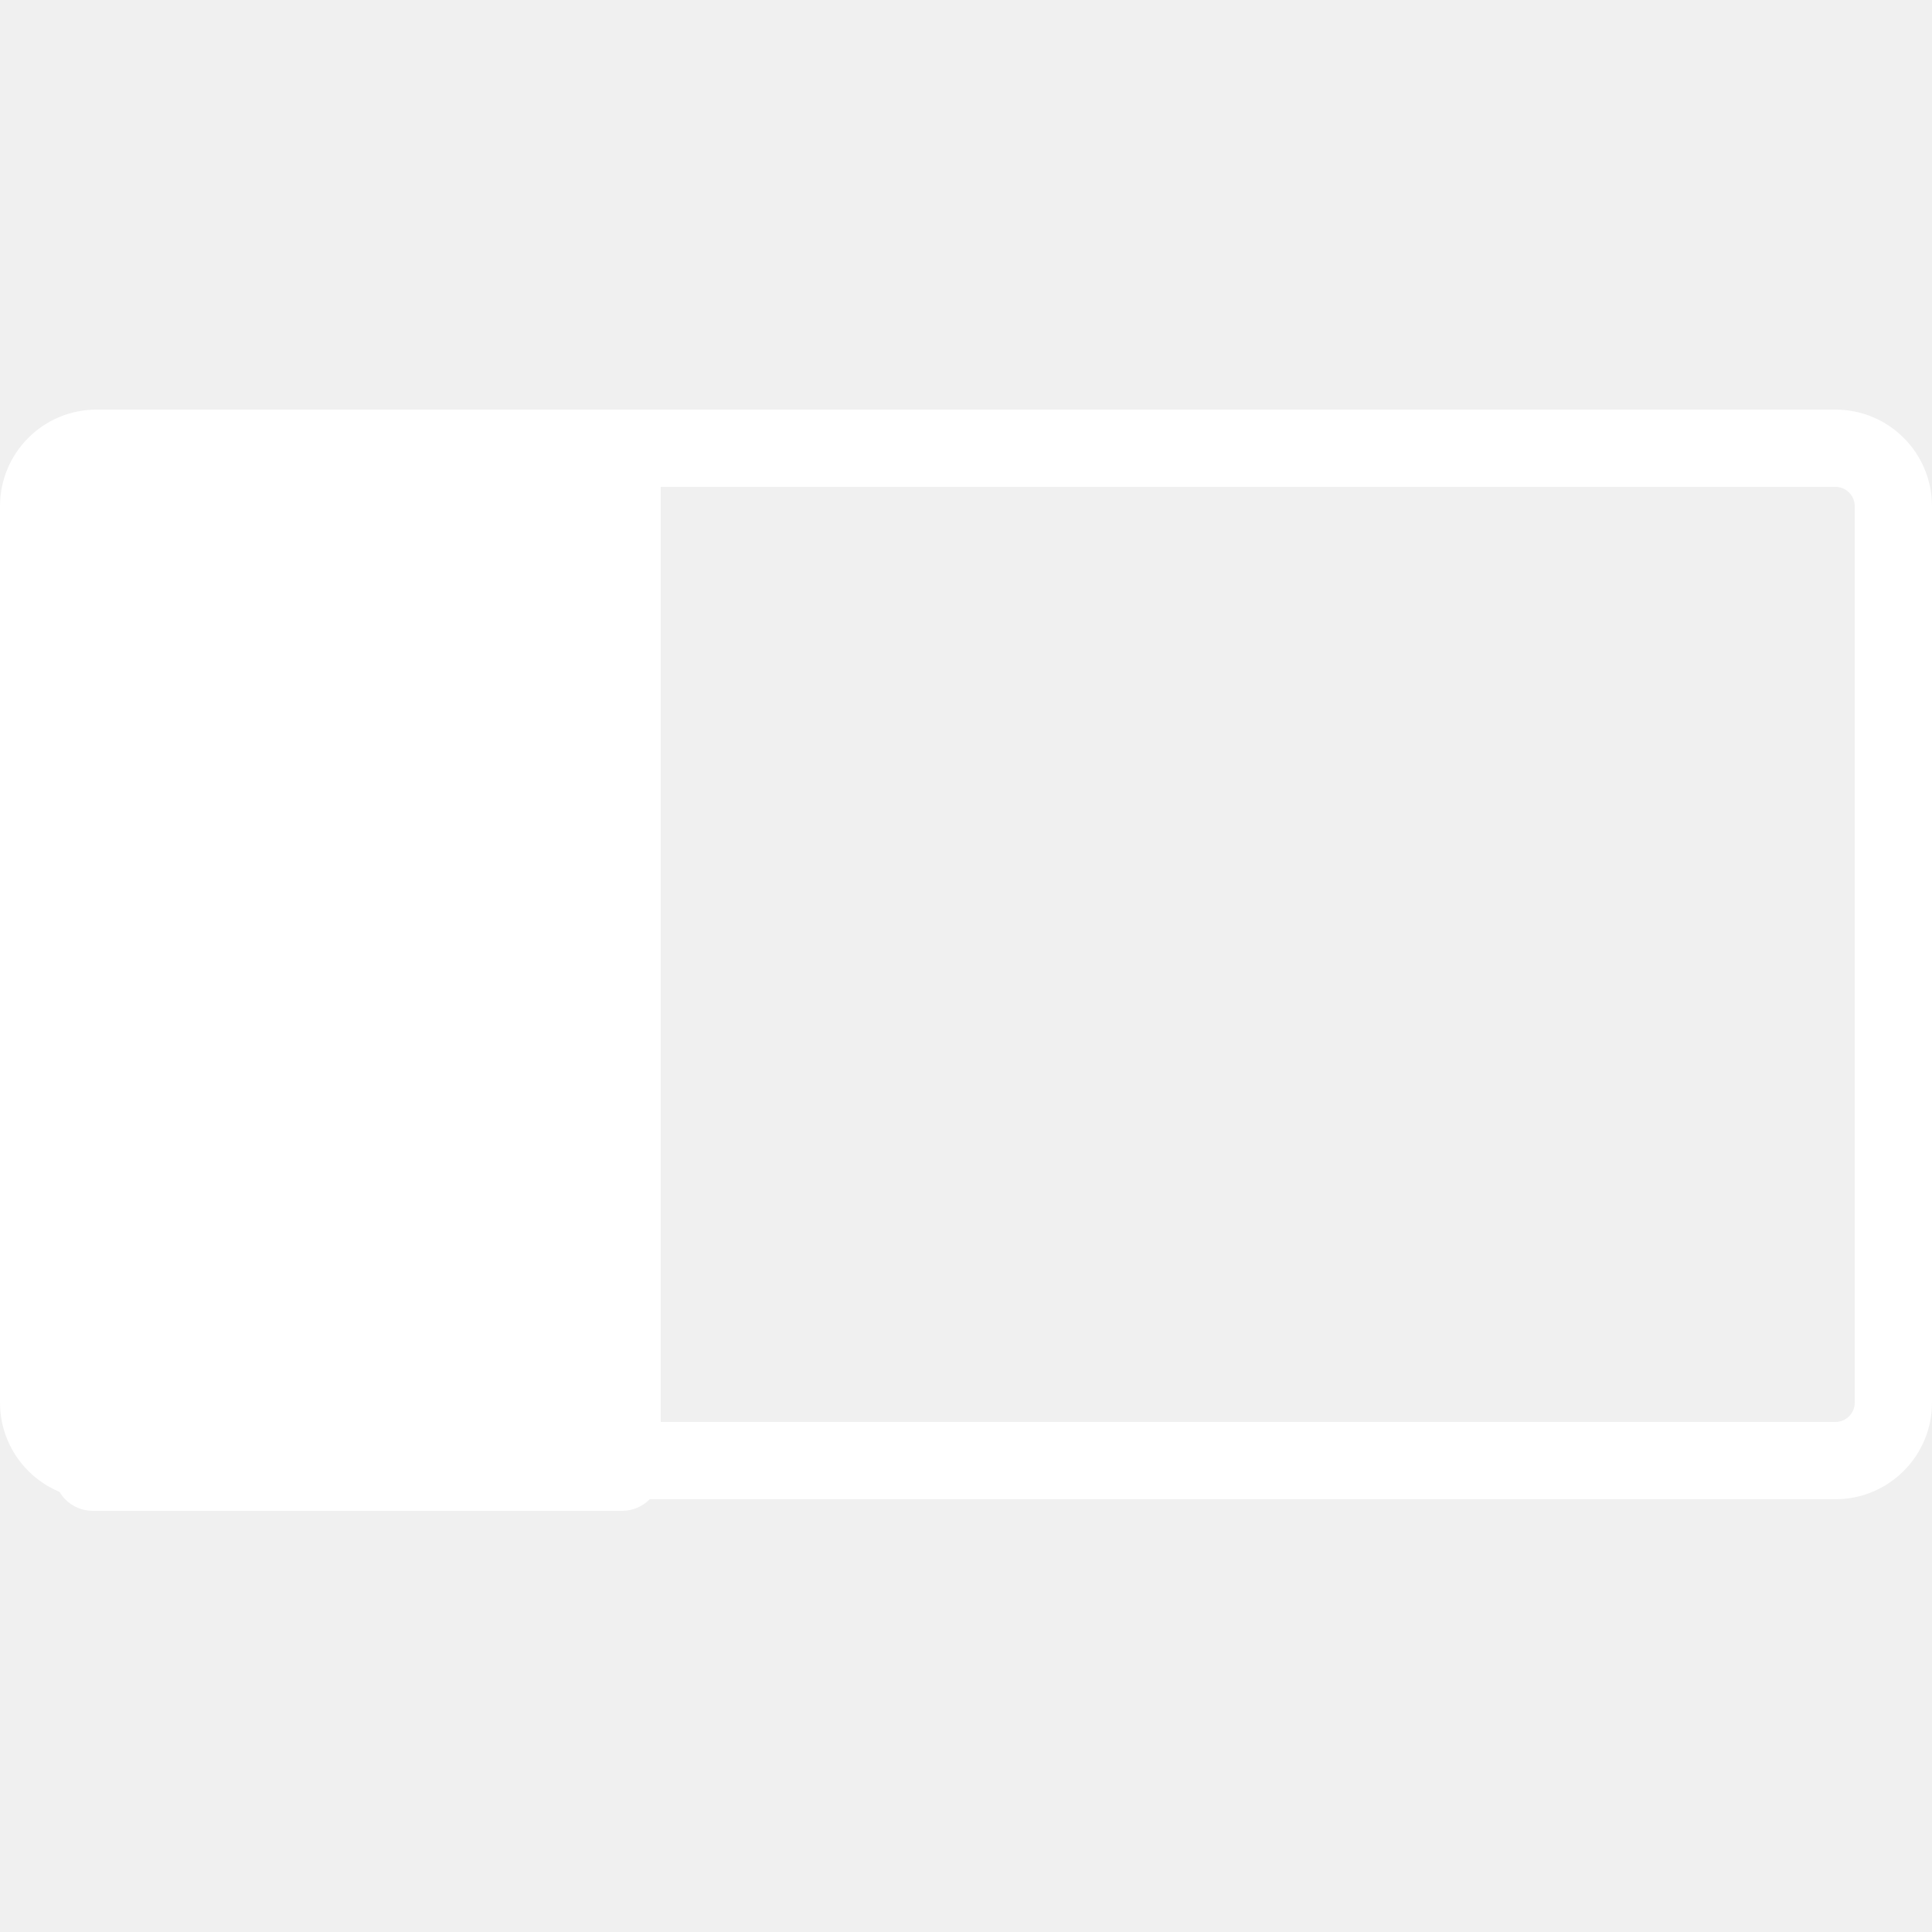
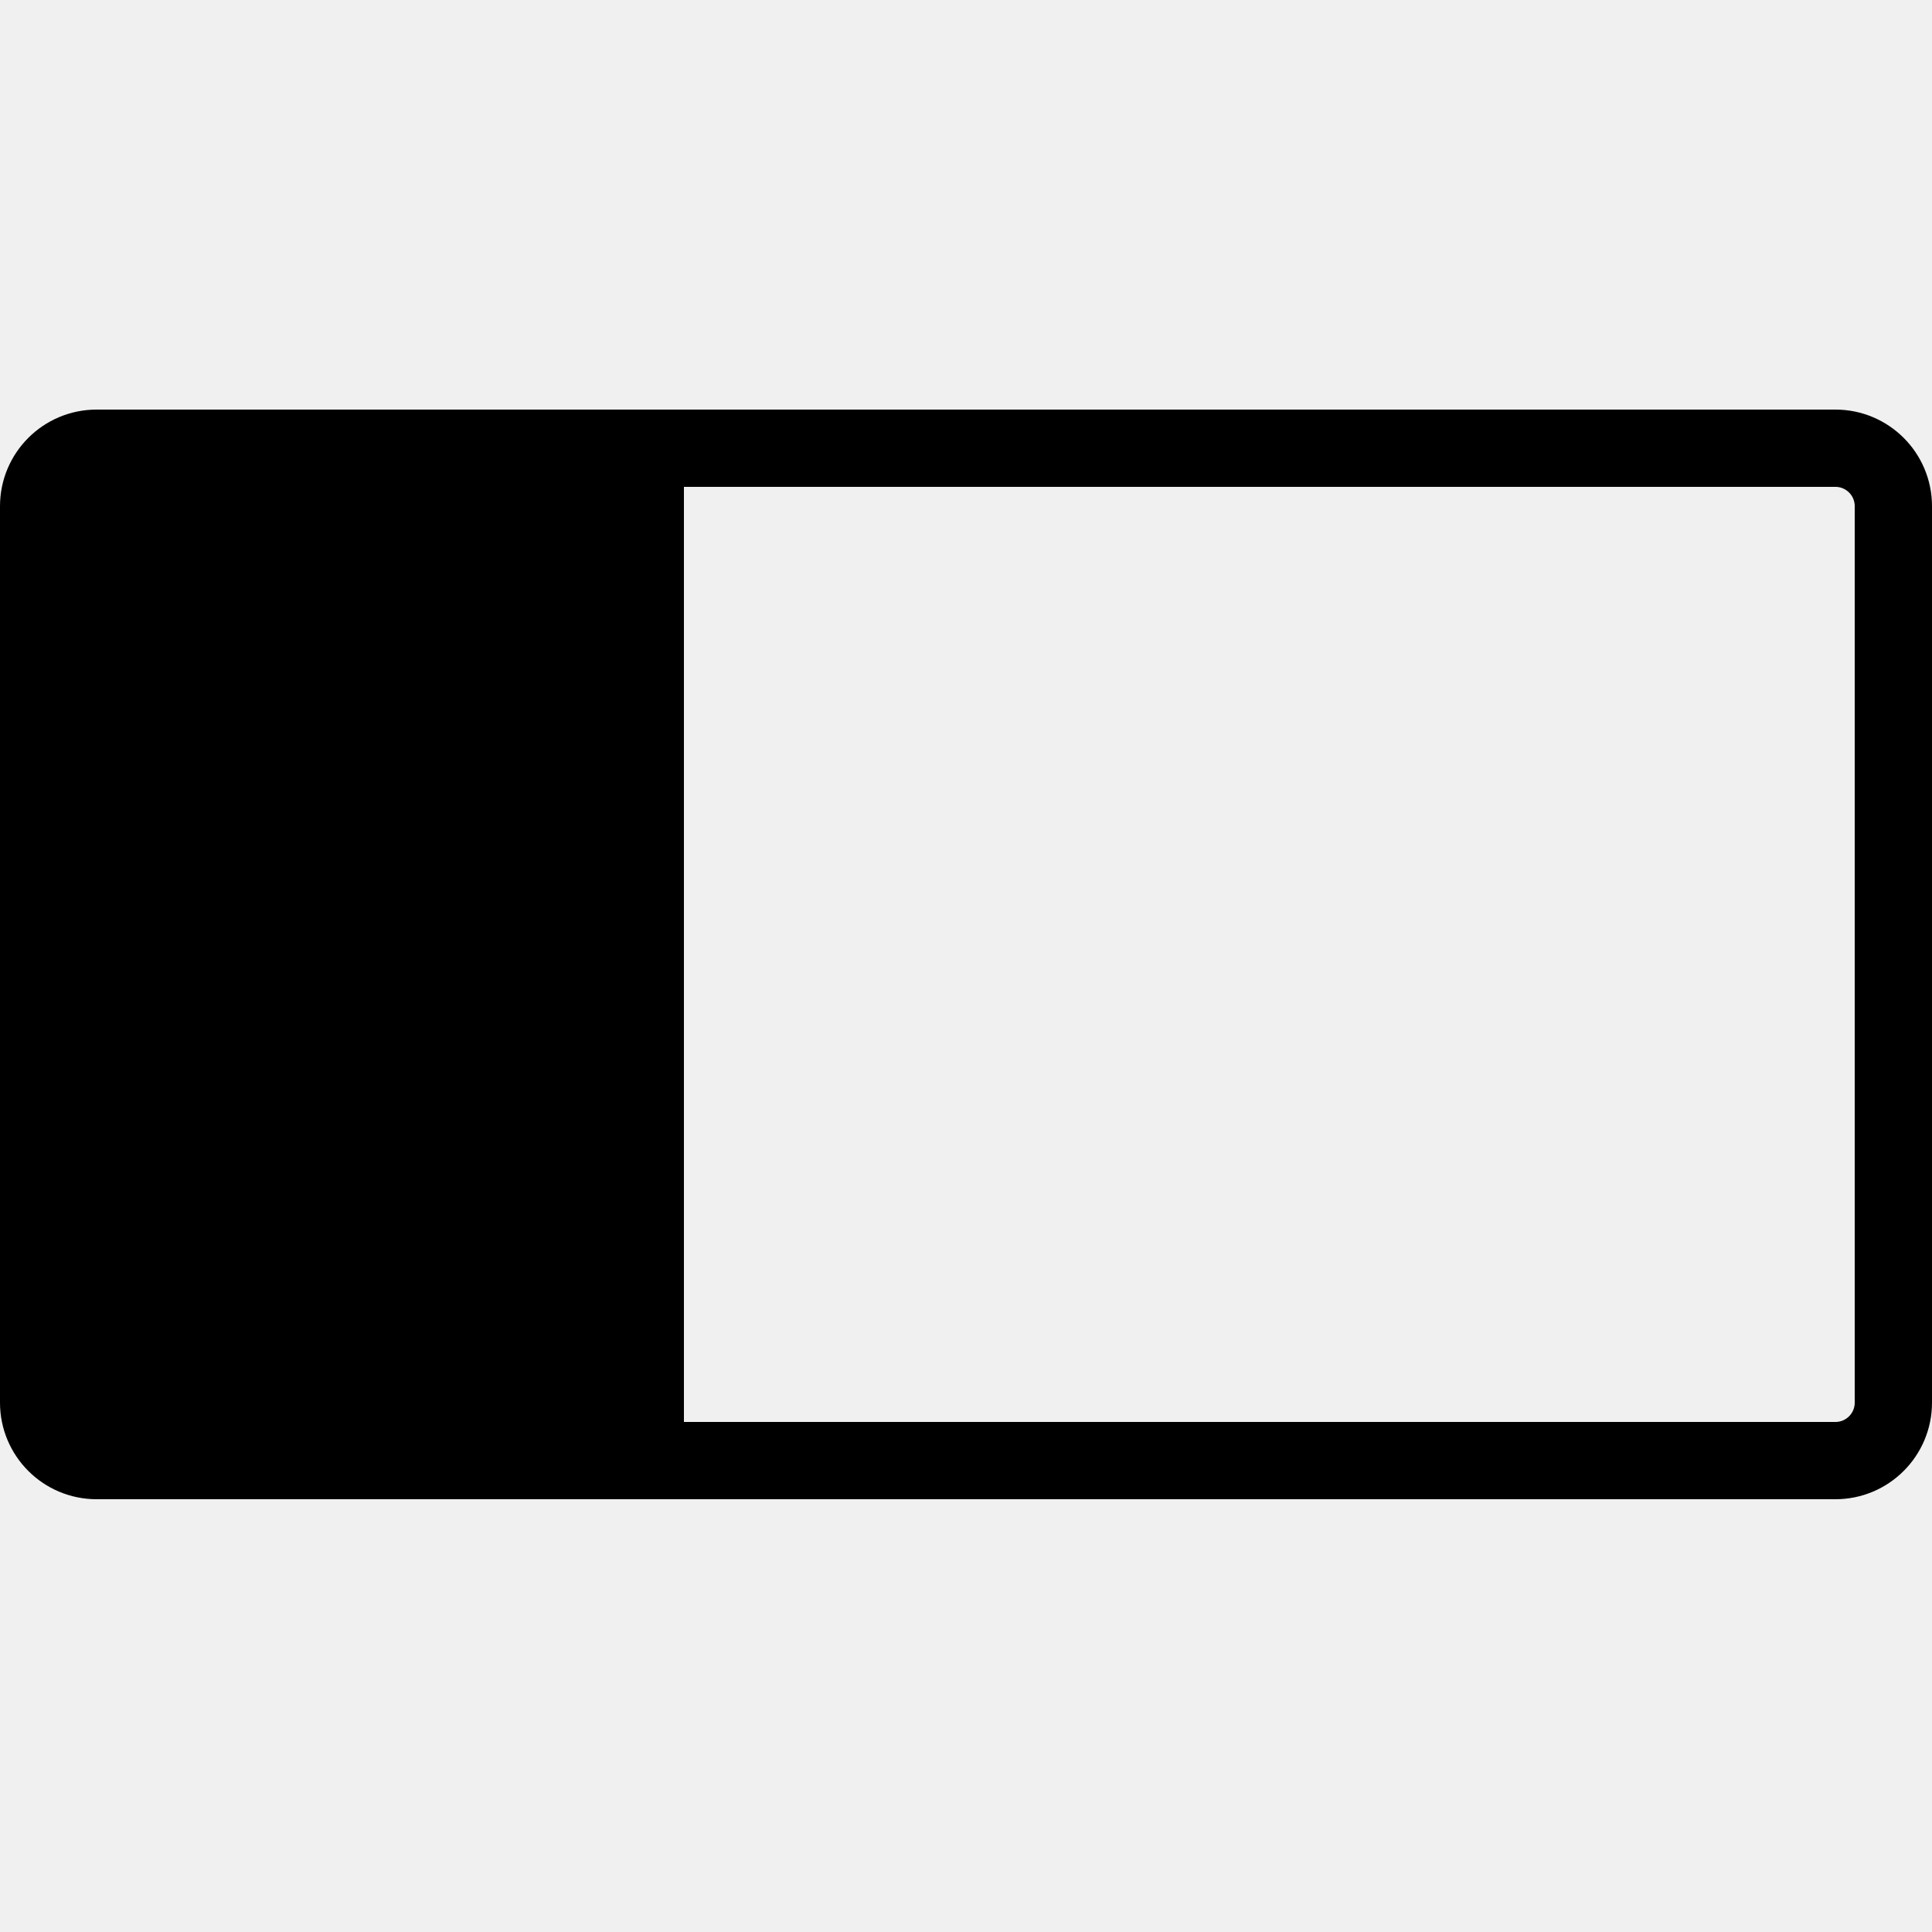
<svg xmlns="http://www.w3.org/2000/svg" width="500" height="500" viewBox="0 0 500 500" fill="none">
-   <rect x="10" y="116" width="480" height="262" rx="15" stroke="white" stroke-width="20" />
-   <rect x="14" y="391" width="282" height="157" rx="10" transform="rotate(-90 14 391)" fill="white" />
+   <rect x="10" y="116" width="480" height="262" rx="15" stroke="black" stroke-width="20" />
+   <rect x="20" y="388" width="282" height="157" rx="10" transform="rotate(-90 20 388)" fill="black" />
</svg>
